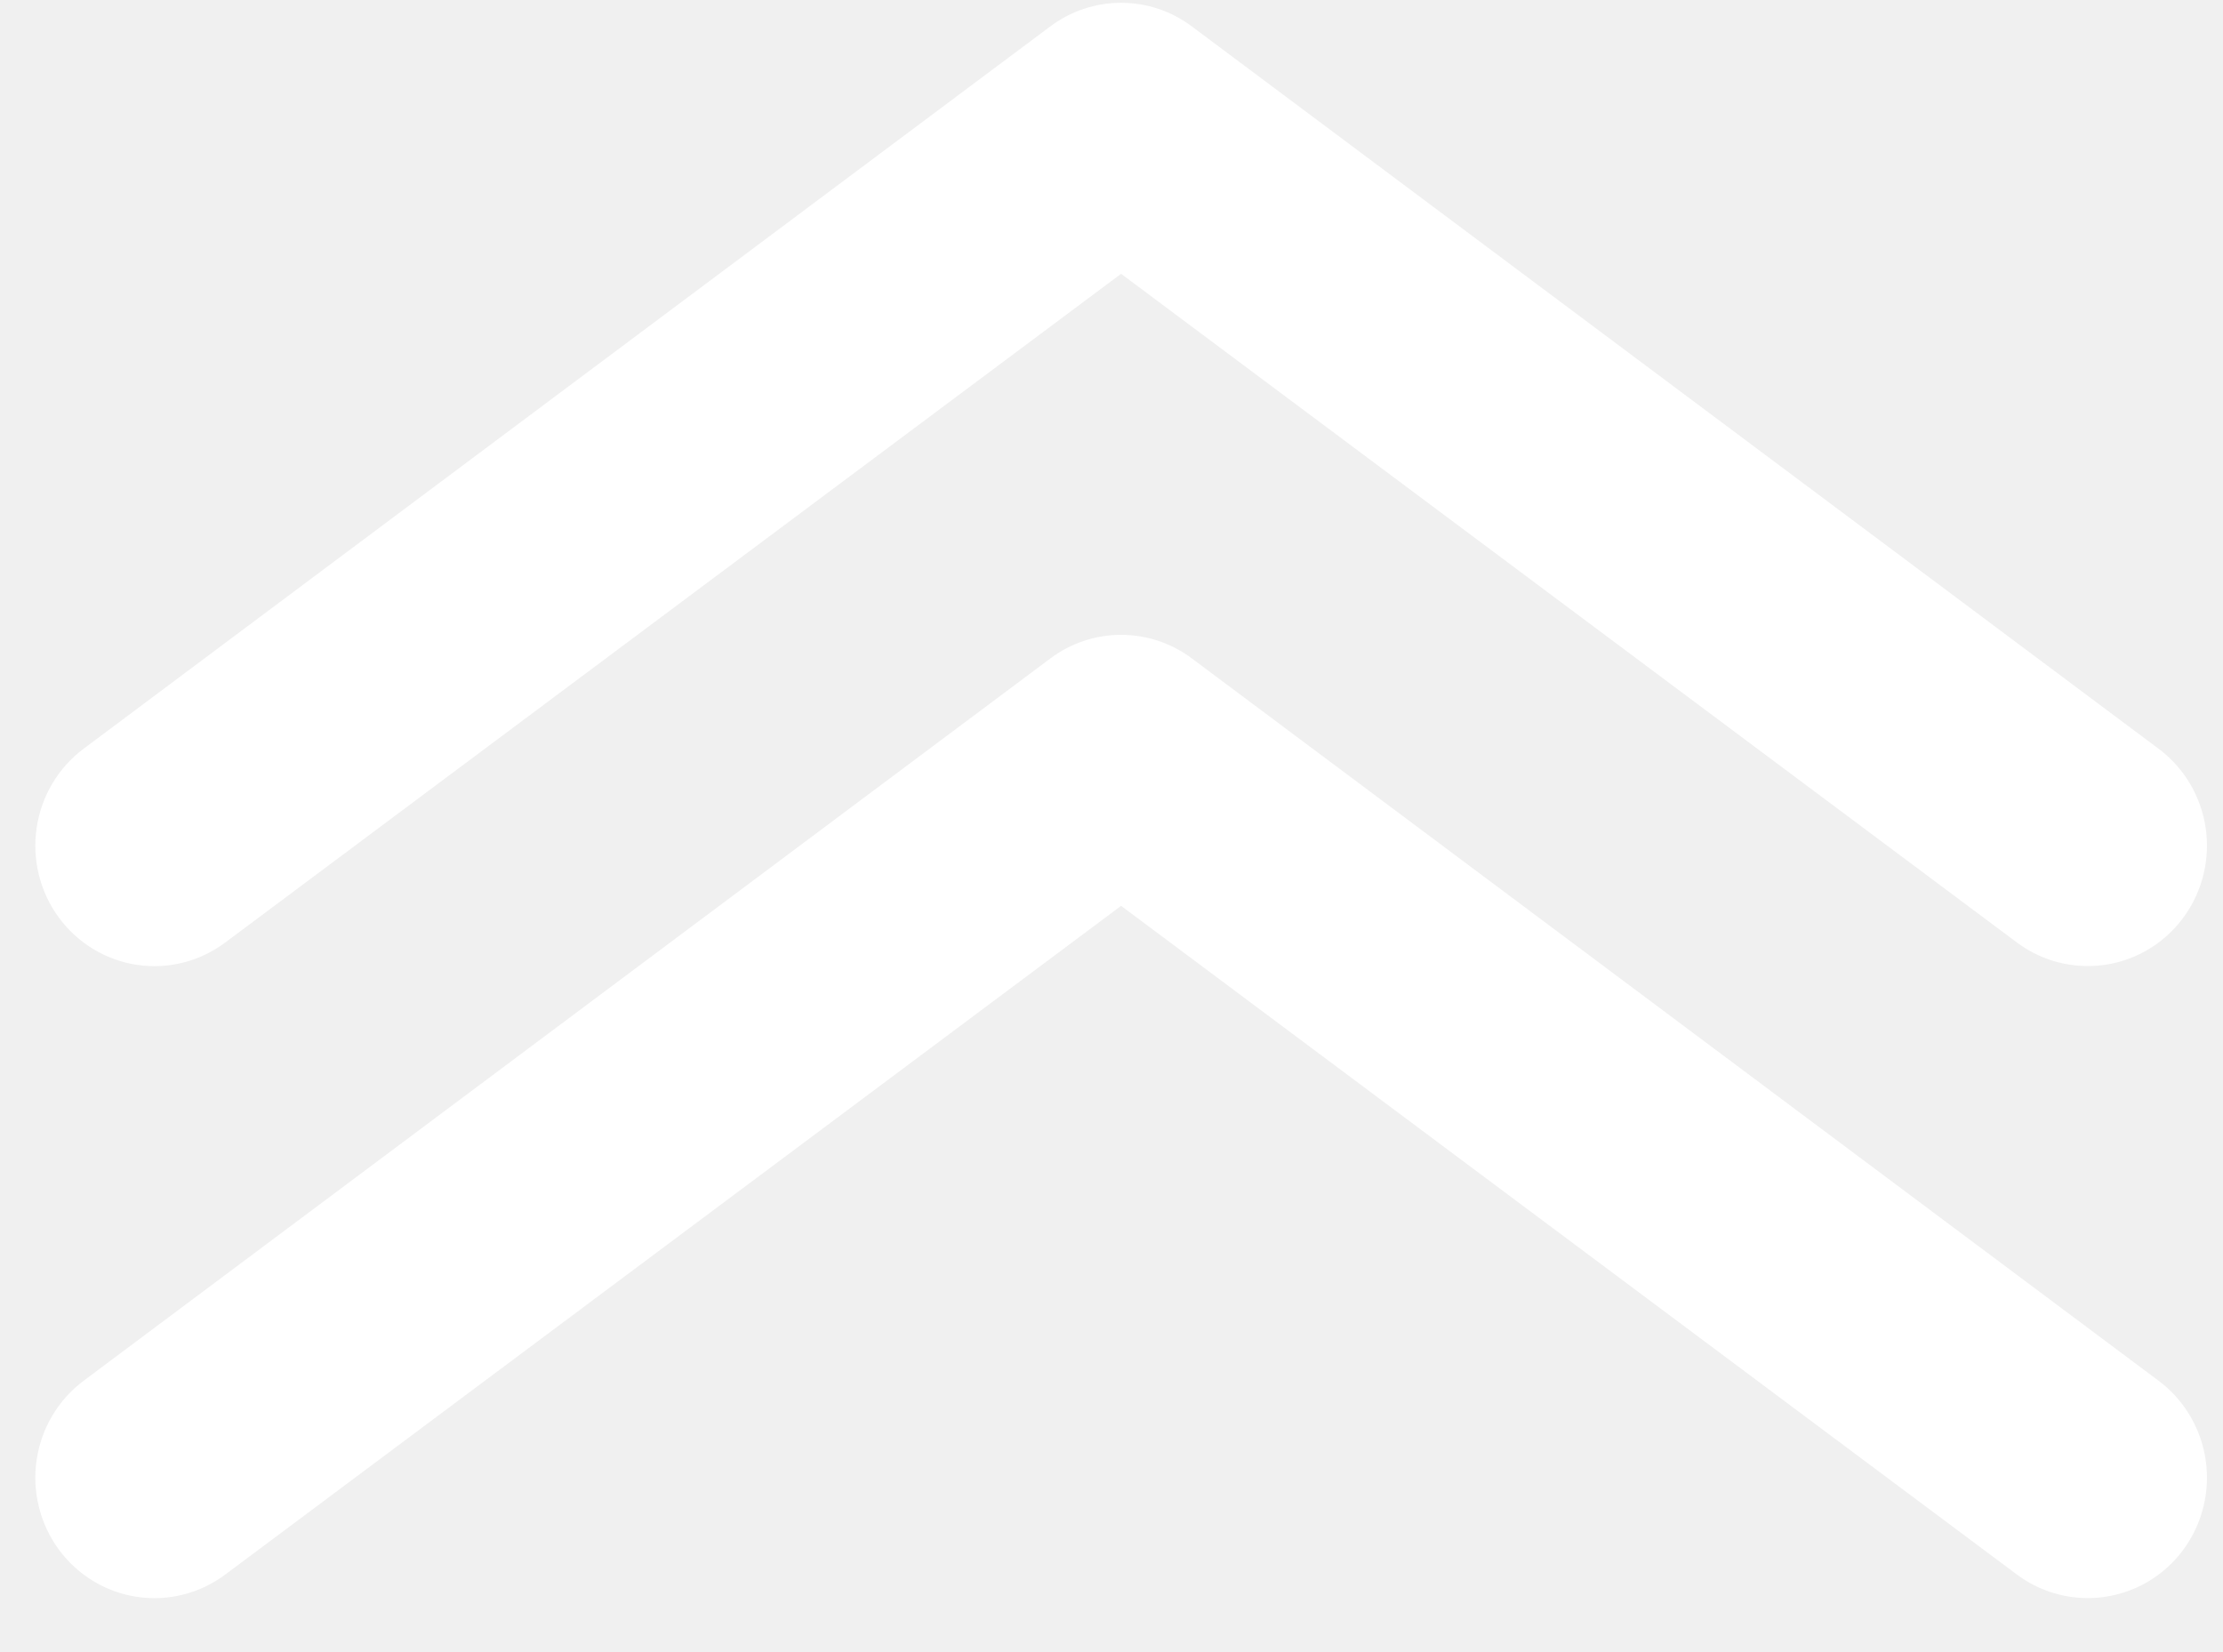
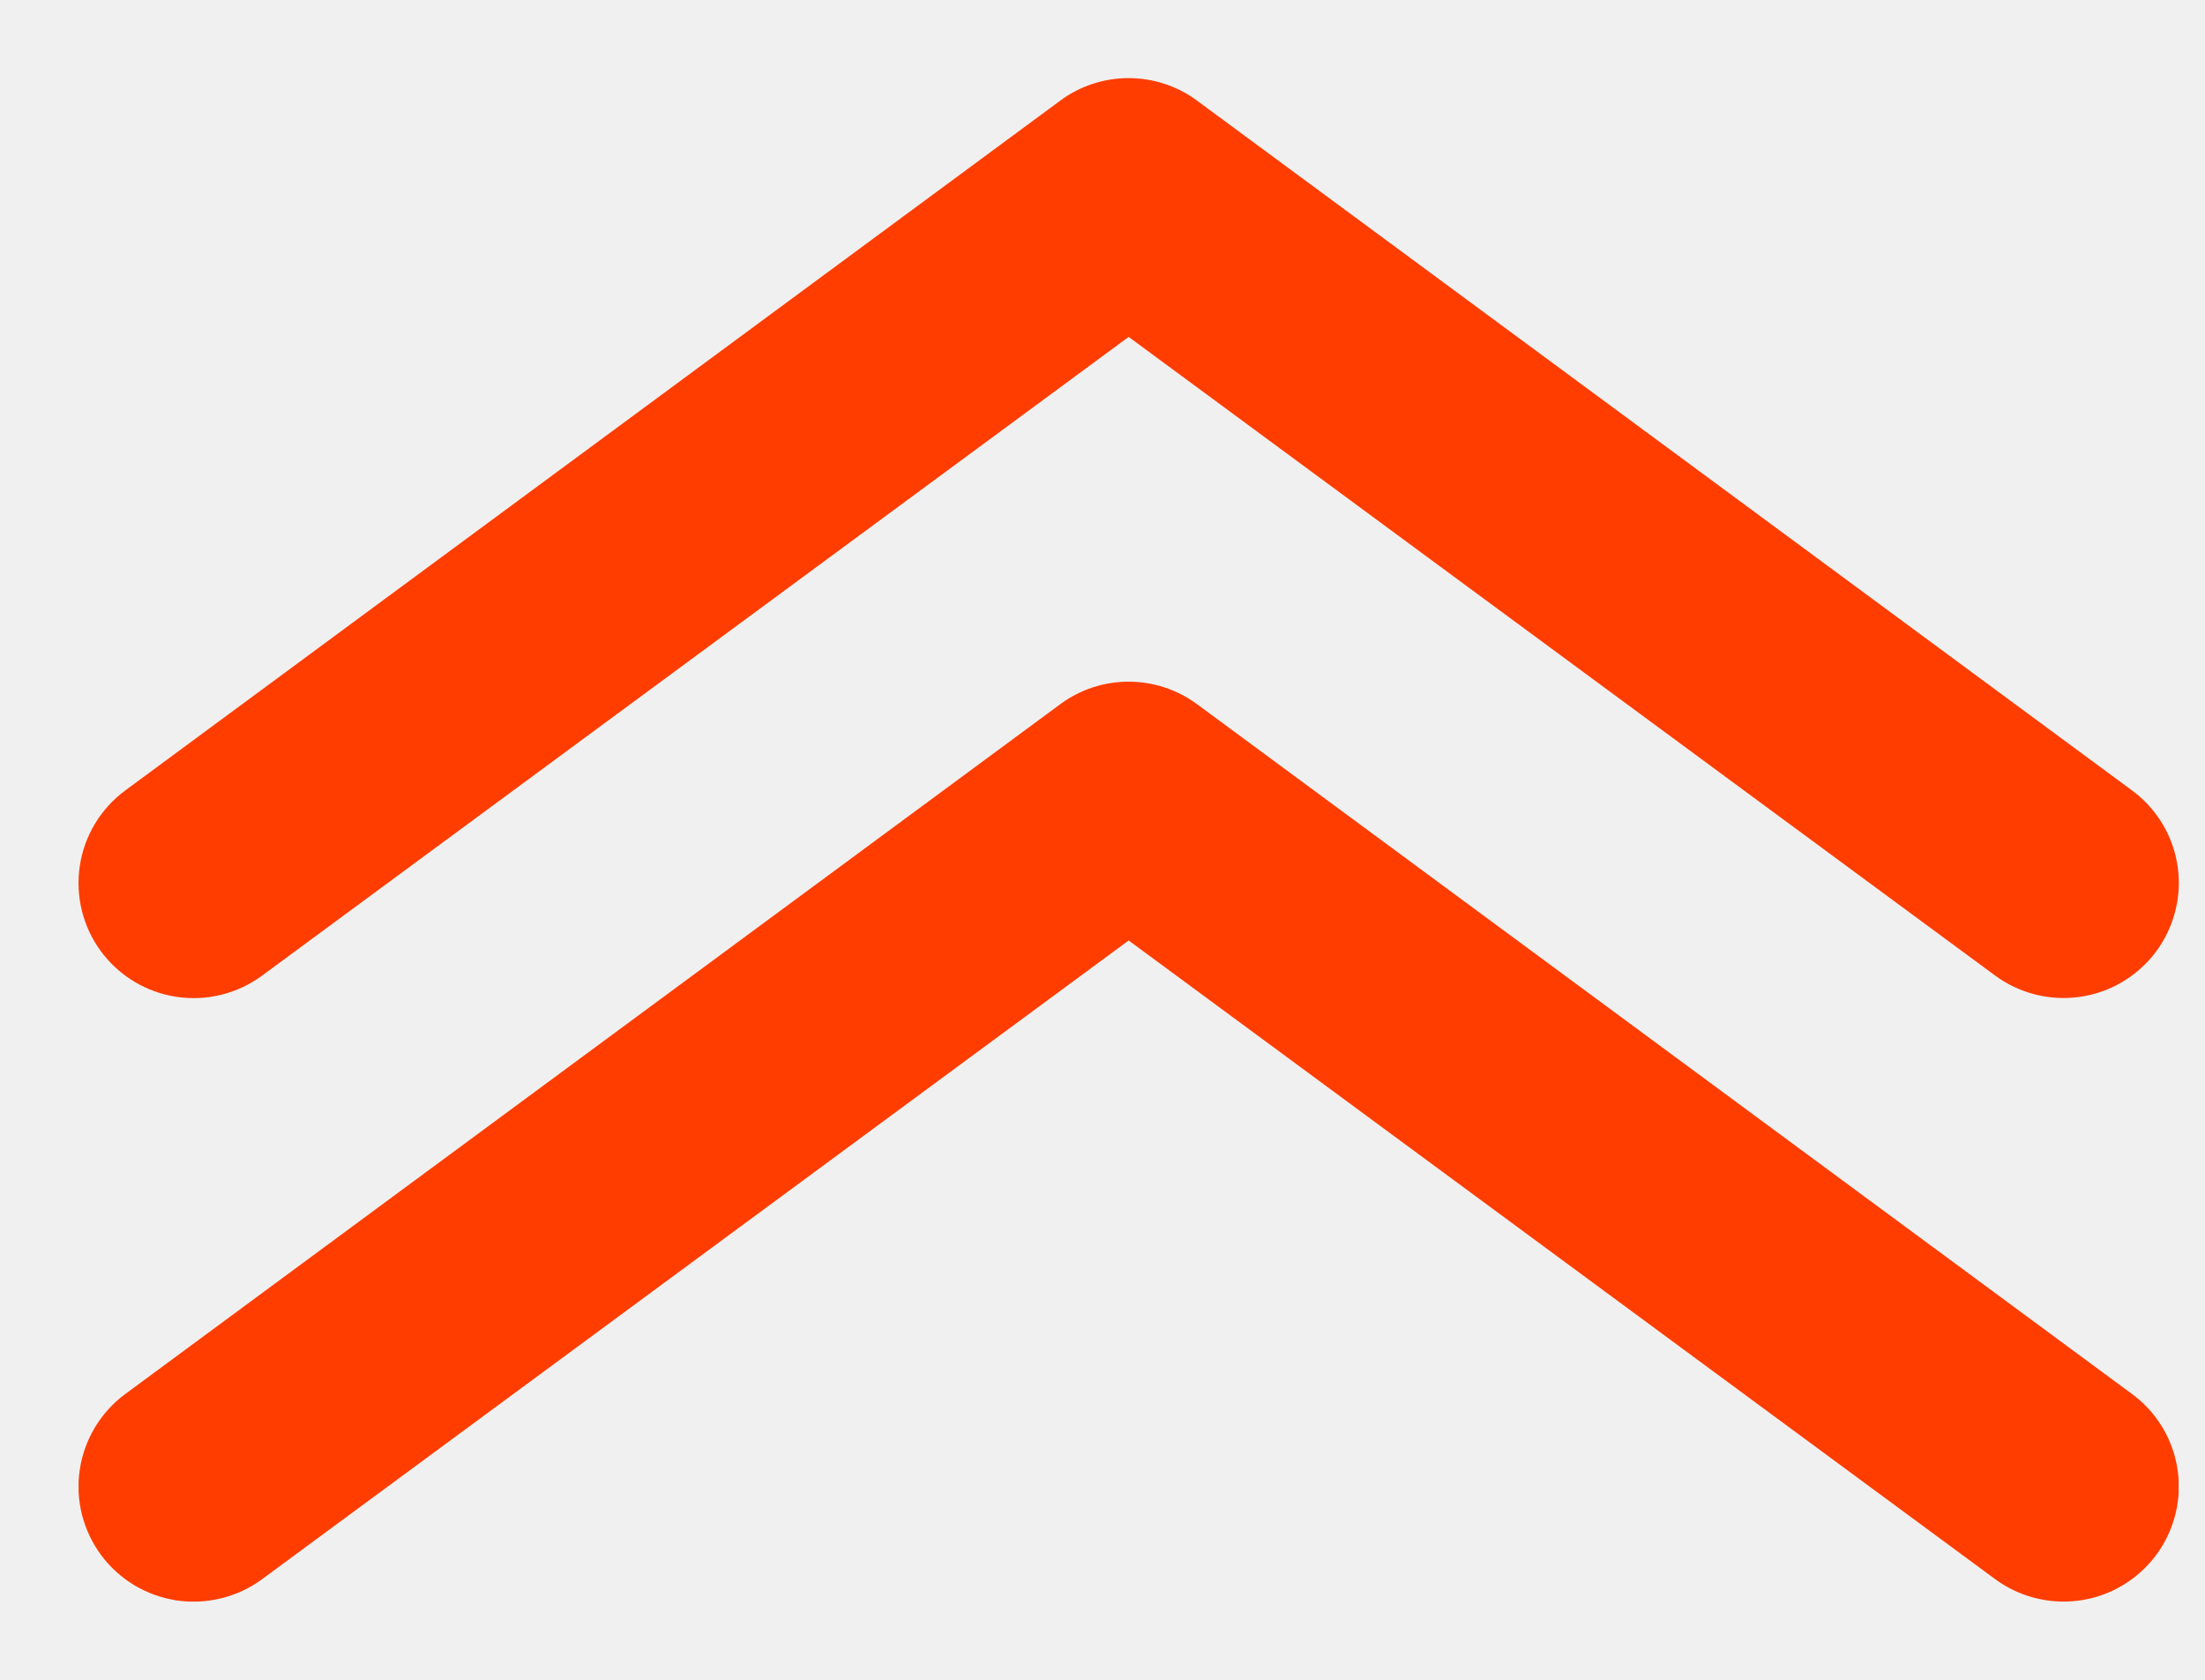
- <svg xmlns="http://www.w3.org/2000/svg" width="35" height="26" viewBox="0 0 35 26" fill="none">
-   <g clip-path="url(#clip0_305797_1575)">
-     <path d="M32.871 25.163C32.47 25.163 32.079 25.034 31.756 24.793L17.651 14.263L3.546 24.793C3.348 24.941 3.123 25.048 2.884 25.108C2.645 25.169 2.397 25.18 2.153 25.143C1.91 25.107 1.676 25.021 1.465 24.893C1.254 24.765 1.07 24.595 0.923 24.395C0.777 24.195 0.671 23.967 0.612 23.725C0.552 23.483 0.54 23.232 0.577 22.985C0.651 22.488 0.917 22.04 1.317 21.741L16.537 10.368C16.859 10.126 17.25 9.996 17.651 9.996C18.052 9.996 18.443 10.126 18.766 10.368L33.986 21.741C34.303 21.978 34.539 22.311 34.659 22.691C34.779 23.072 34.777 23.481 34.653 23.86C34.53 24.24 34.291 24.57 33.971 24.804C33.651 25.038 33.266 25.163 32.871 25.163Z" fill="white" />
-     <path d="M32.871 15.211C32.47 15.212 32.079 15.082 31.756 14.841L17.651 4.311L3.546 14.841C3.146 15.14 2.645 15.267 2.153 15.192C1.661 15.117 1.219 14.848 0.923 14.443C0.628 14.039 0.503 13.531 0.577 13.034C0.651 12.536 0.917 12.088 1.317 11.789L16.536 0.416C16.859 0.174 17.25 0.044 17.651 0.044C18.052 0.044 18.443 0.174 18.765 0.416L33.985 11.789C34.303 12.026 34.539 12.359 34.659 12.74C34.779 13.12 34.777 13.529 34.653 13.909C34.529 14.288 34.291 14.618 33.971 14.852C33.651 15.086 33.266 15.212 32.871 15.211Z" fill="white" />
+ <svg xmlns="http://www.w3.org/2000/svg" width="21" height="16" viewBox="0 0 21 16" fill="none">
+   <g clip-path="url(#clip0_310486_6048)">
+     <path d="M19.653 15.255C19.418 15.255 19.19 15.18 19.001 15.041L10.749 8.958L2.497 15.041C2.381 15.127 2.249 15.189 2.109 15.223C1.97 15.258 1.824 15.265 1.682 15.244C1.539 15.222 1.403 15.173 1.279 15.099C1.156 15.025 1.048 14.927 0.962 14.811C0.877 14.695 0.815 14.564 0.78 14.424C0.745 14.285 0.738 14.139 0.76 13.997C0.803 13.71 0.959 13.451 1.193 13.278L10.097 6.708C10.285 6.568 10.514 6.493 10.749 6.493C10.983 6.493 11.212 6.568 11.401 6.708L20.305 13.278C20.491 13.415 20.629 13.607 20.699 13.827C20.769 14.047 20.768 14.283 20.695 14.502C20.623 14.722 20.483 14.912 20.296 15.047C20.109 15.183 19.884 15.255 19.653 15.255Z" fill="#FF3D00" />
+     <path d="M19.653 9.506C19.418 9.506 19.19 9.431 19.001 9.292L10.749 3.209L2.497 9.292C2.263 9.465 1.97 9.538 1.682 9.495C1.394 9.452 1.135 9.296 0.962 9.062C0.789 8.828 0.717 8.536 0.76 8.248C0.803 7.96 0.959 7.702 1.193 7.529L10.097 0.959C10.285 0.819 10.514 0.744 10.749 0.744C10.983 0.744 11.212 0.819 11.401 0.959L20.305 7.529C20.491 7.666 20.629 7.858 20.699 8.078C20.769 8.298 20.768 8.534 20.695 8.753C20.623 8.973 20.483 9.163 20.296 9.298C20.109 9.434 19.884 9.506 19.653 9.506Z" fill="#FF3D00" />
  </g>
  <defs>
-     <clipPath id="clip0_305797_1575">
-       <rect width="34.186" height="25.116" fill="white" transform="translate(0.558105 0.0463867)" />
+     <clipPath id="clip0_310486_6048">
+       <rect width="20" height="14.51" fill="white" transform="translate(0.748535 0.745117)" />
    </clipPath>
  </defs>
</svg>
